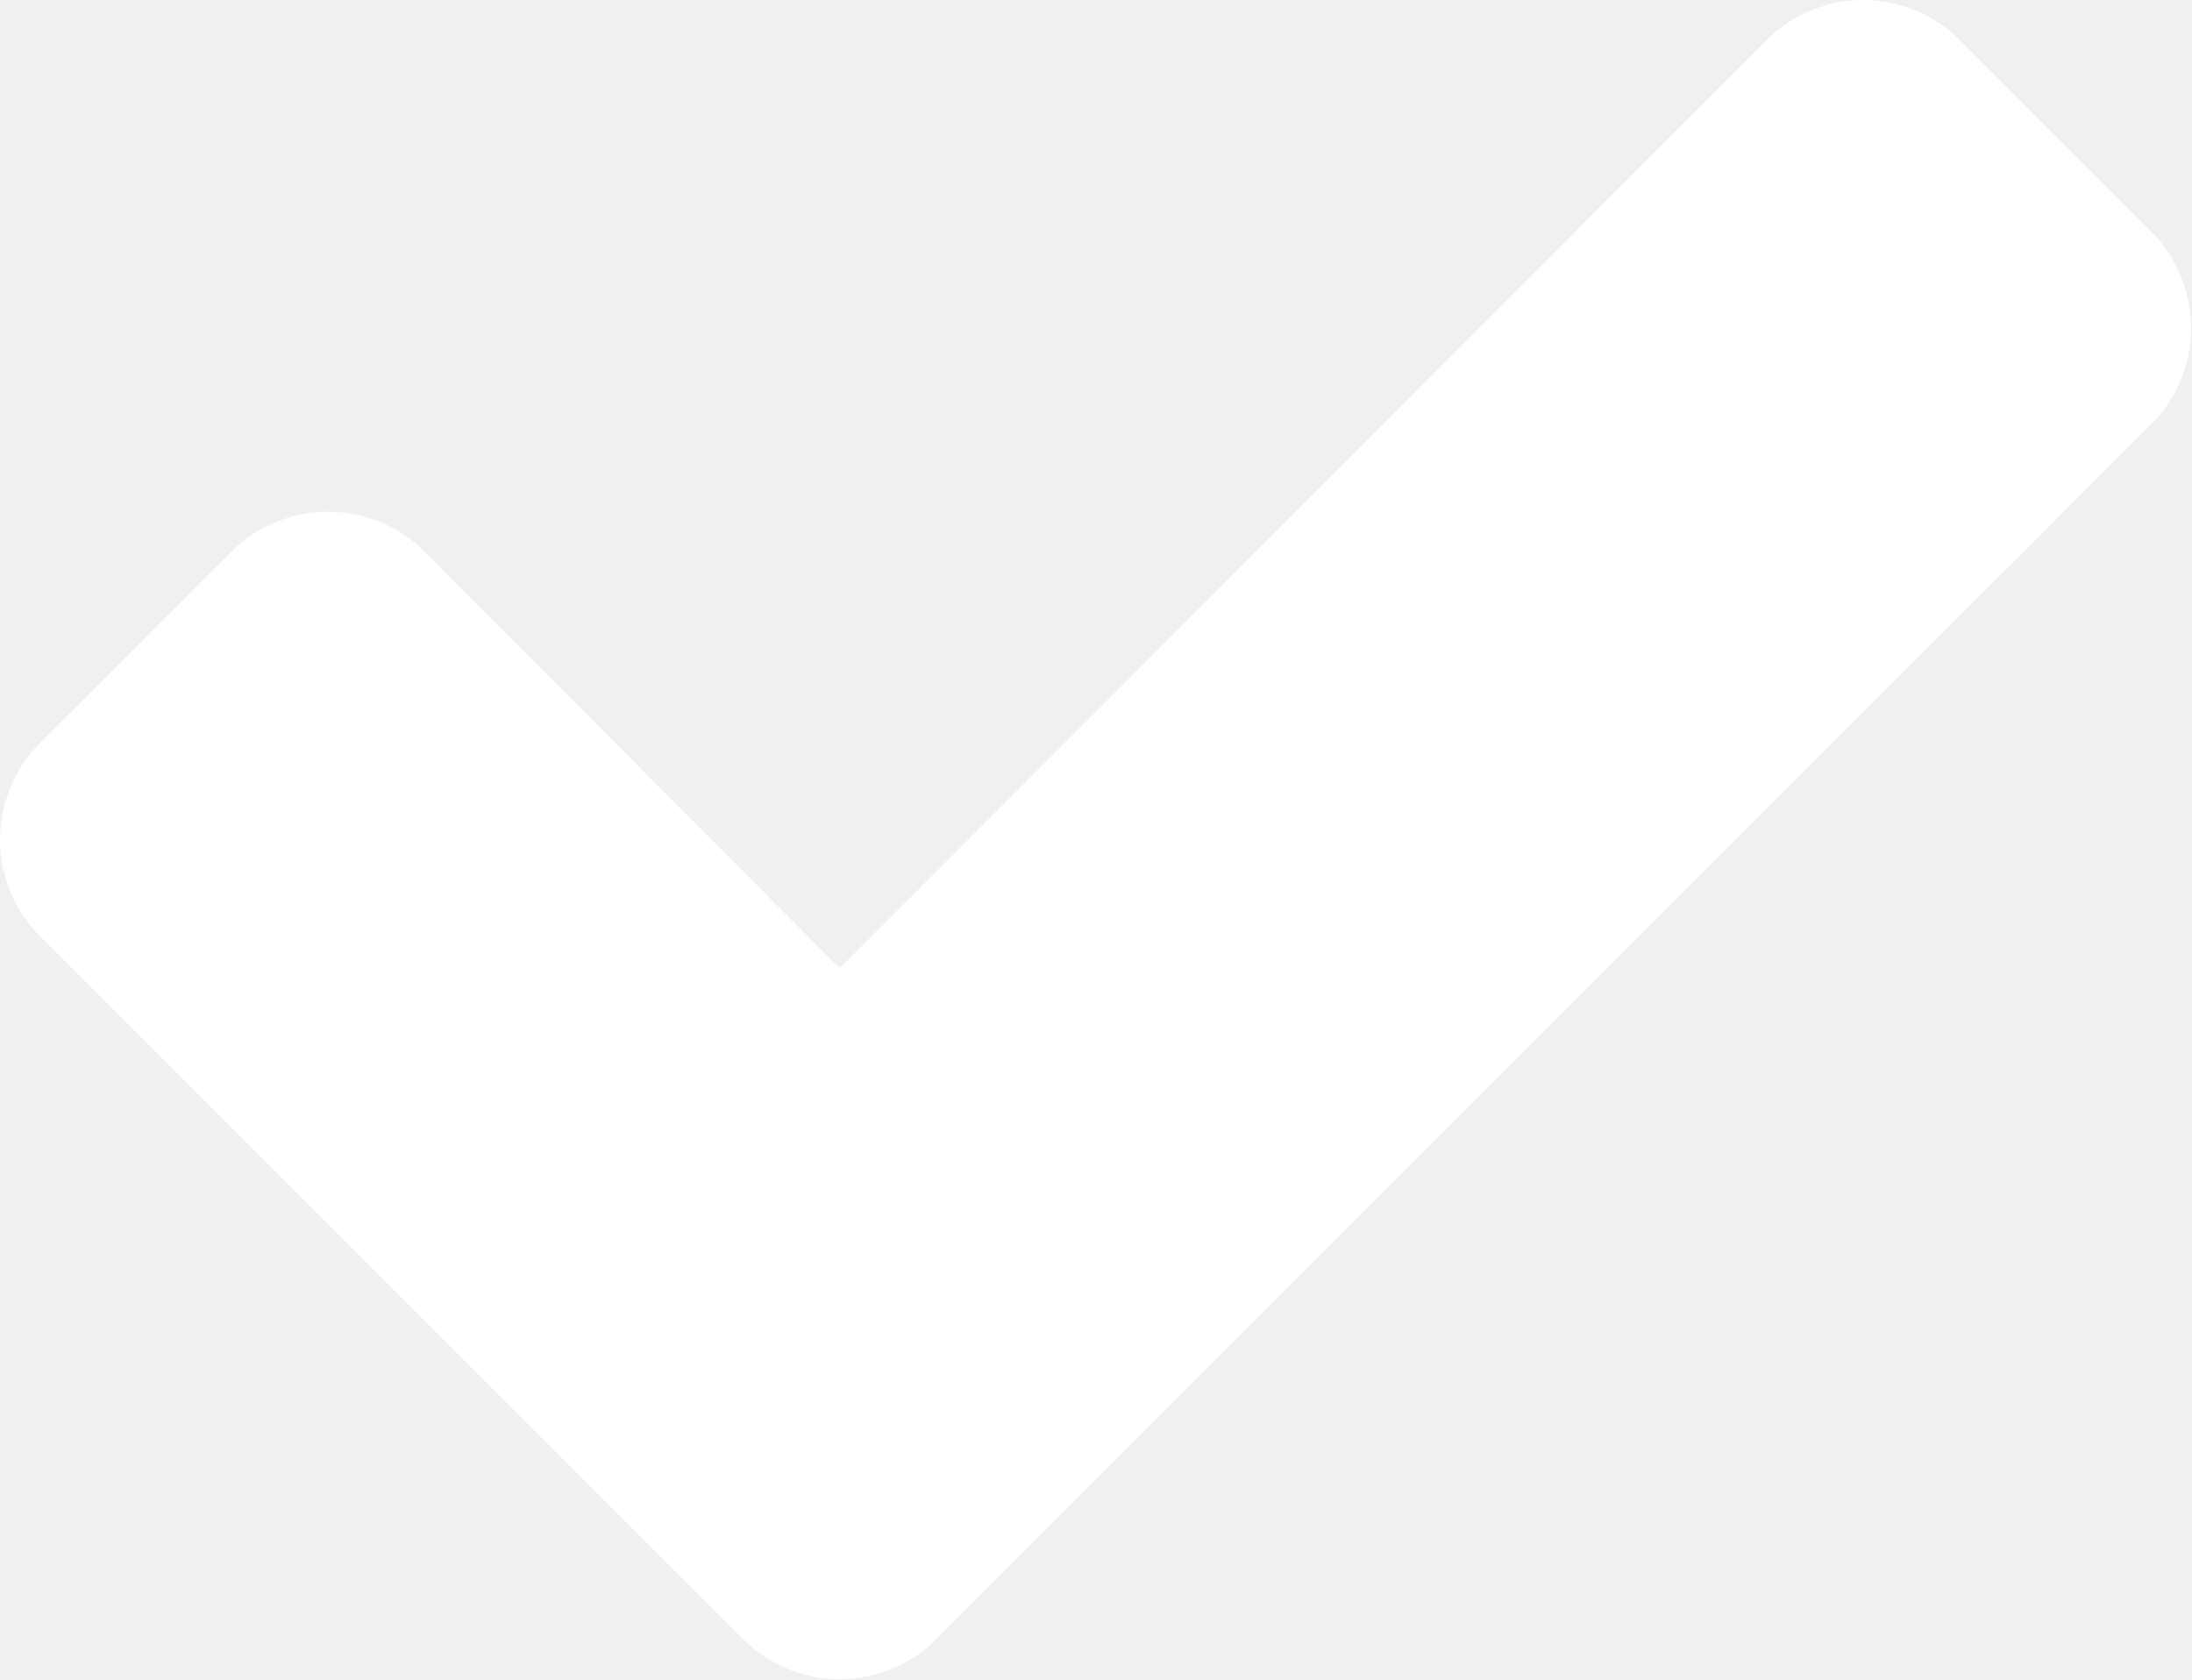
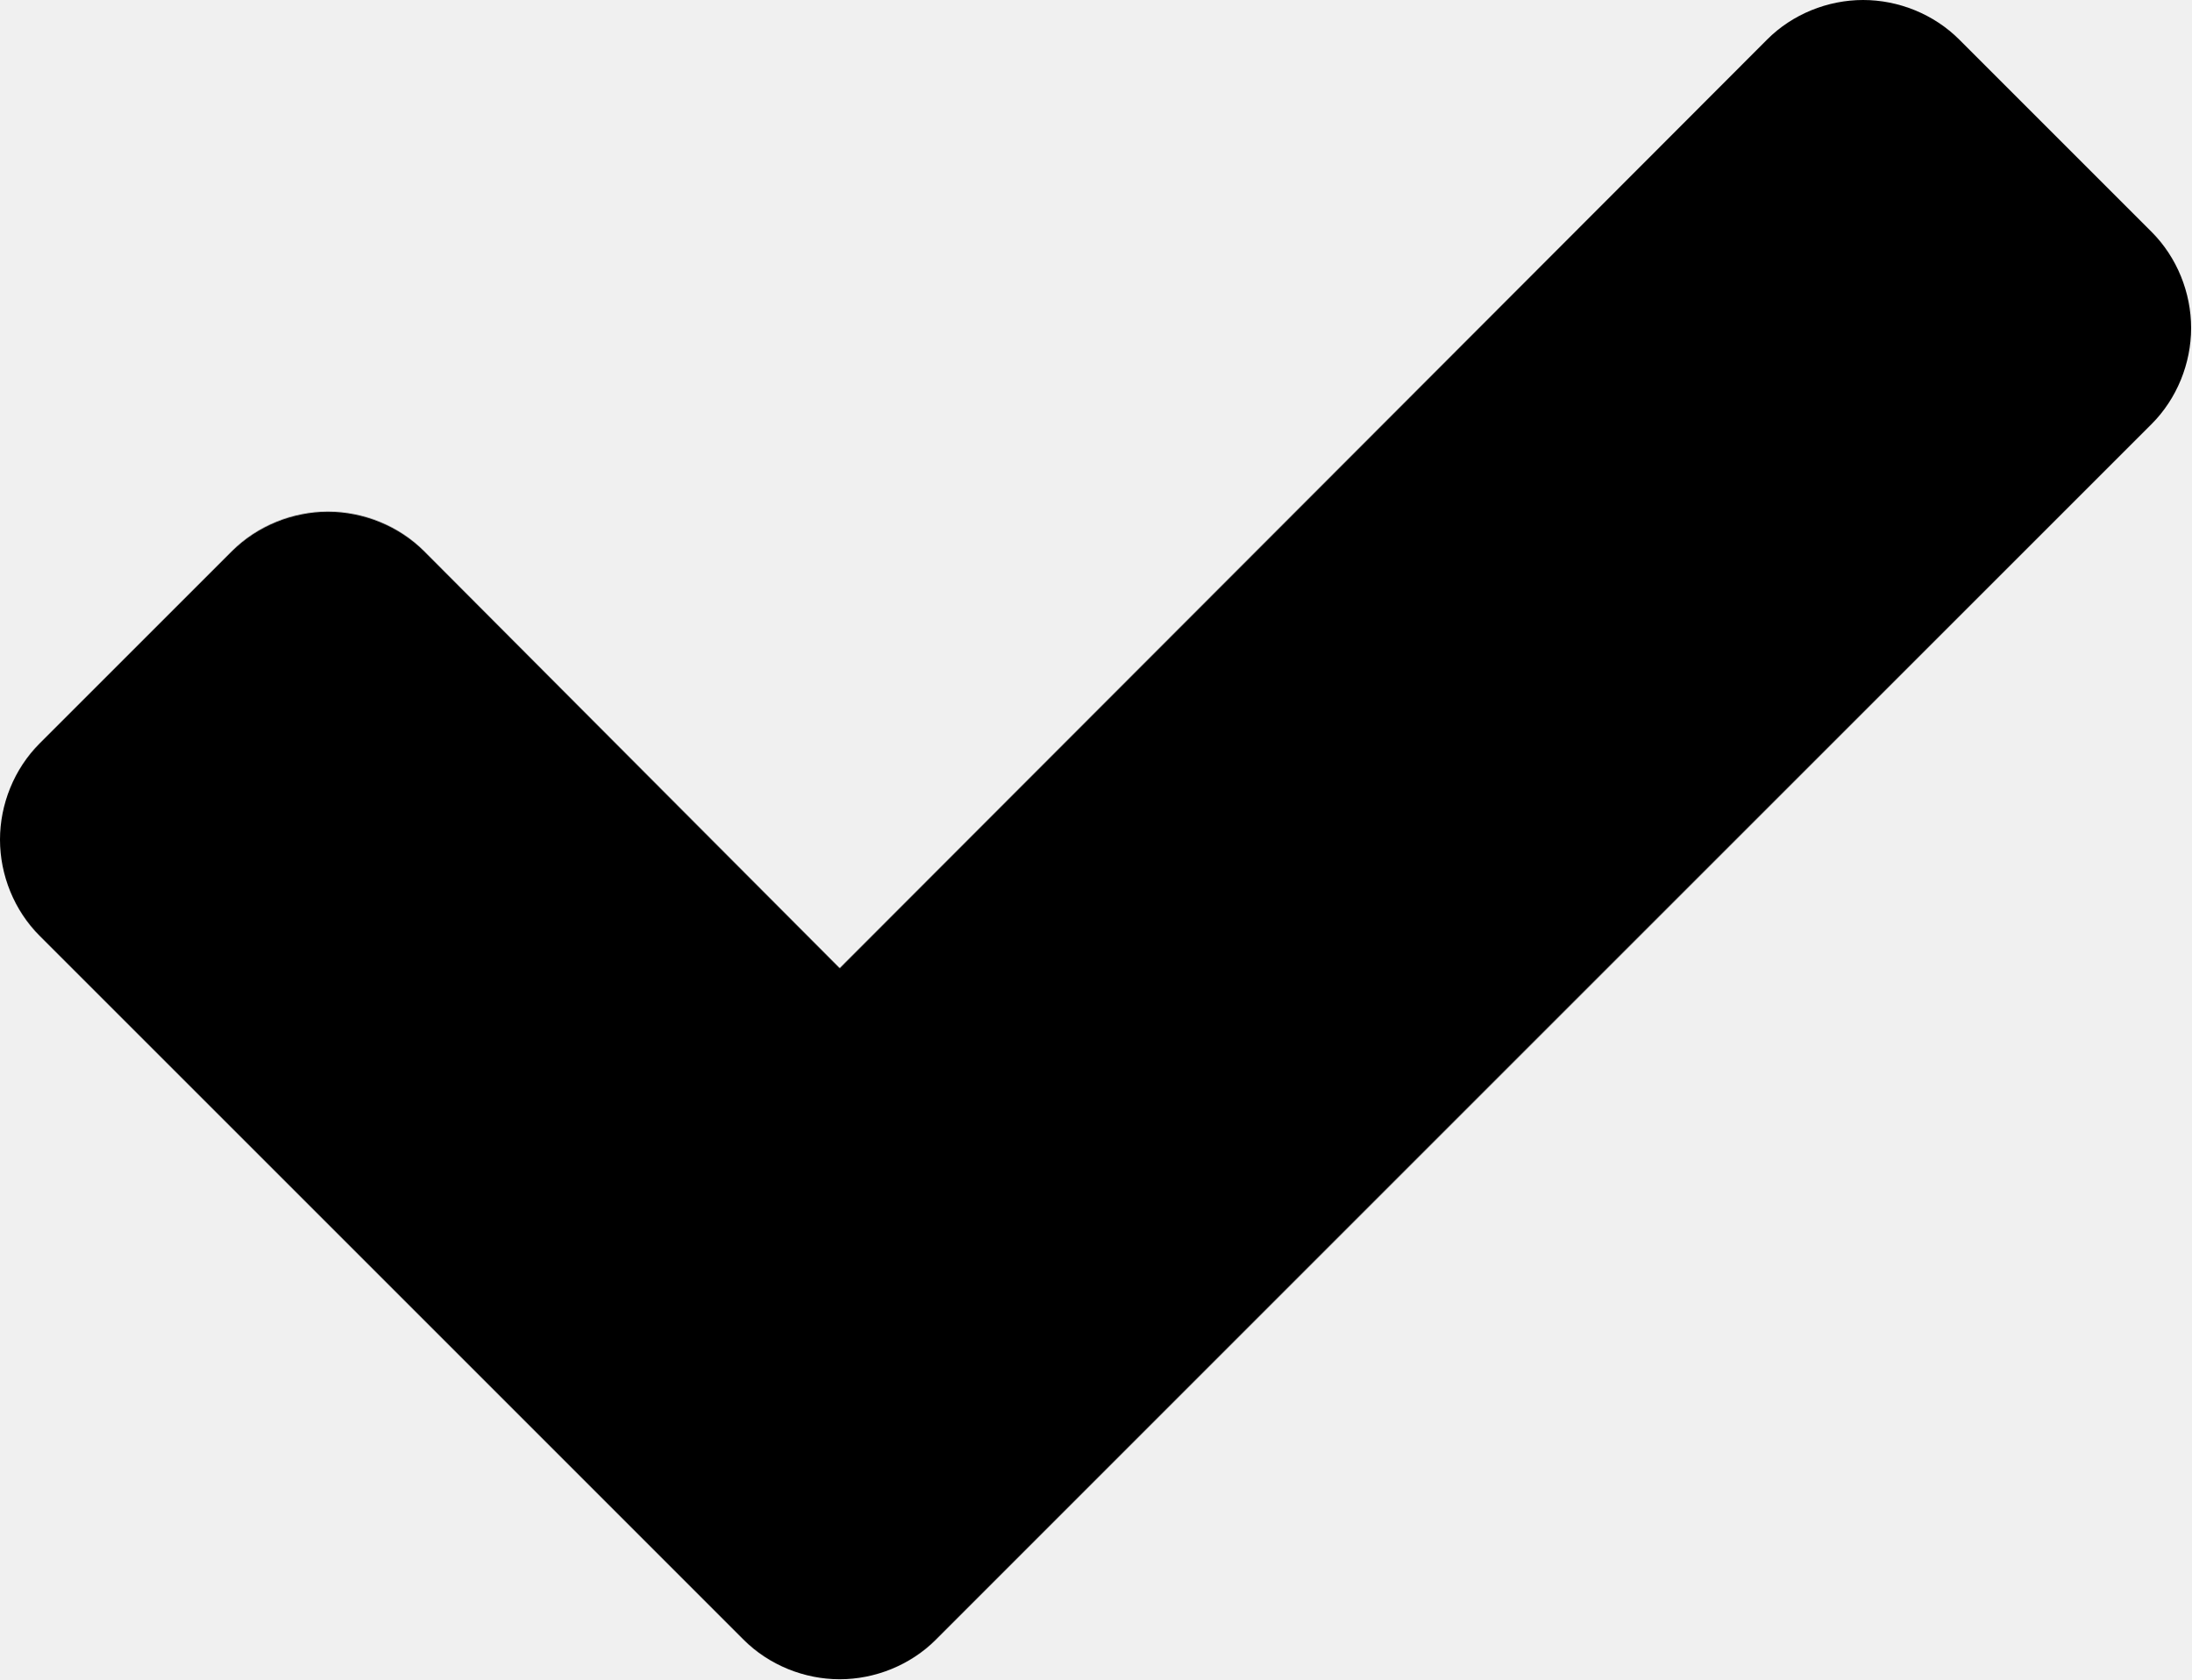
<svg xmlns="http://www.w3.org/2000/svg" version="1.1" id="Layer_1" x="0px" y="0px" width="18.164px" height="13.922px" viewBox="0 0 18.164 13.922" enable-background="new 0 0 18.164 13.922" xml:space="preserve">
  <g>
-     <path fill="#FFFFFF" d="M17.836,3.516L9.352,12l-1.594,1.594c-0.211,0.211-0.504,0.328-0.797,0.328s-0.586-0.117-0.797-0.328   L4.57,12L0.328,7.758C0.117,7.547,0,7.254,0,6.961s0.117-0.586,0.328-0.797L1.922,4.57c0.211-0.211,0.504-0.328,0.797-0.328   S3.305,4.359,3.516,4.57l3.445,3.457l7.688-7.699C14.859,0.117,15.152,0,15.445,0s0.586,0.117,0.797,0.328l1.594,1.594   c0.211,0.211,0.328,0.504,0.328,0.797S18.047,3.305,17.836,3.516z" />
+     <path fill="" d="M17.836,3.516L9.352,12l-1.594,1.594c-0.211,0.211-0.504,0.328-0.797,0.328s-0.586-0.117-0.797-0.328   L4.57,12L0.328,7.758C0.117,7.547,0,7.254,0,6.961s0.117-0.586,0.328-0.797L1.922,4.57c0.211-0.211,0.504-0.328,0.797-0.328   S3.305,4.359,3.516,4.57l3.445,3.457l7.688-7.699C14.859,0.117,15.152,0,15.445,0s0.586,0.117,0.797,0.328l1.594,1.594   c0.211,0.211,0.328,0.504,0.328,0.797S18.047,3.305,17.836,3.516z" />
  </g>
</svg>
